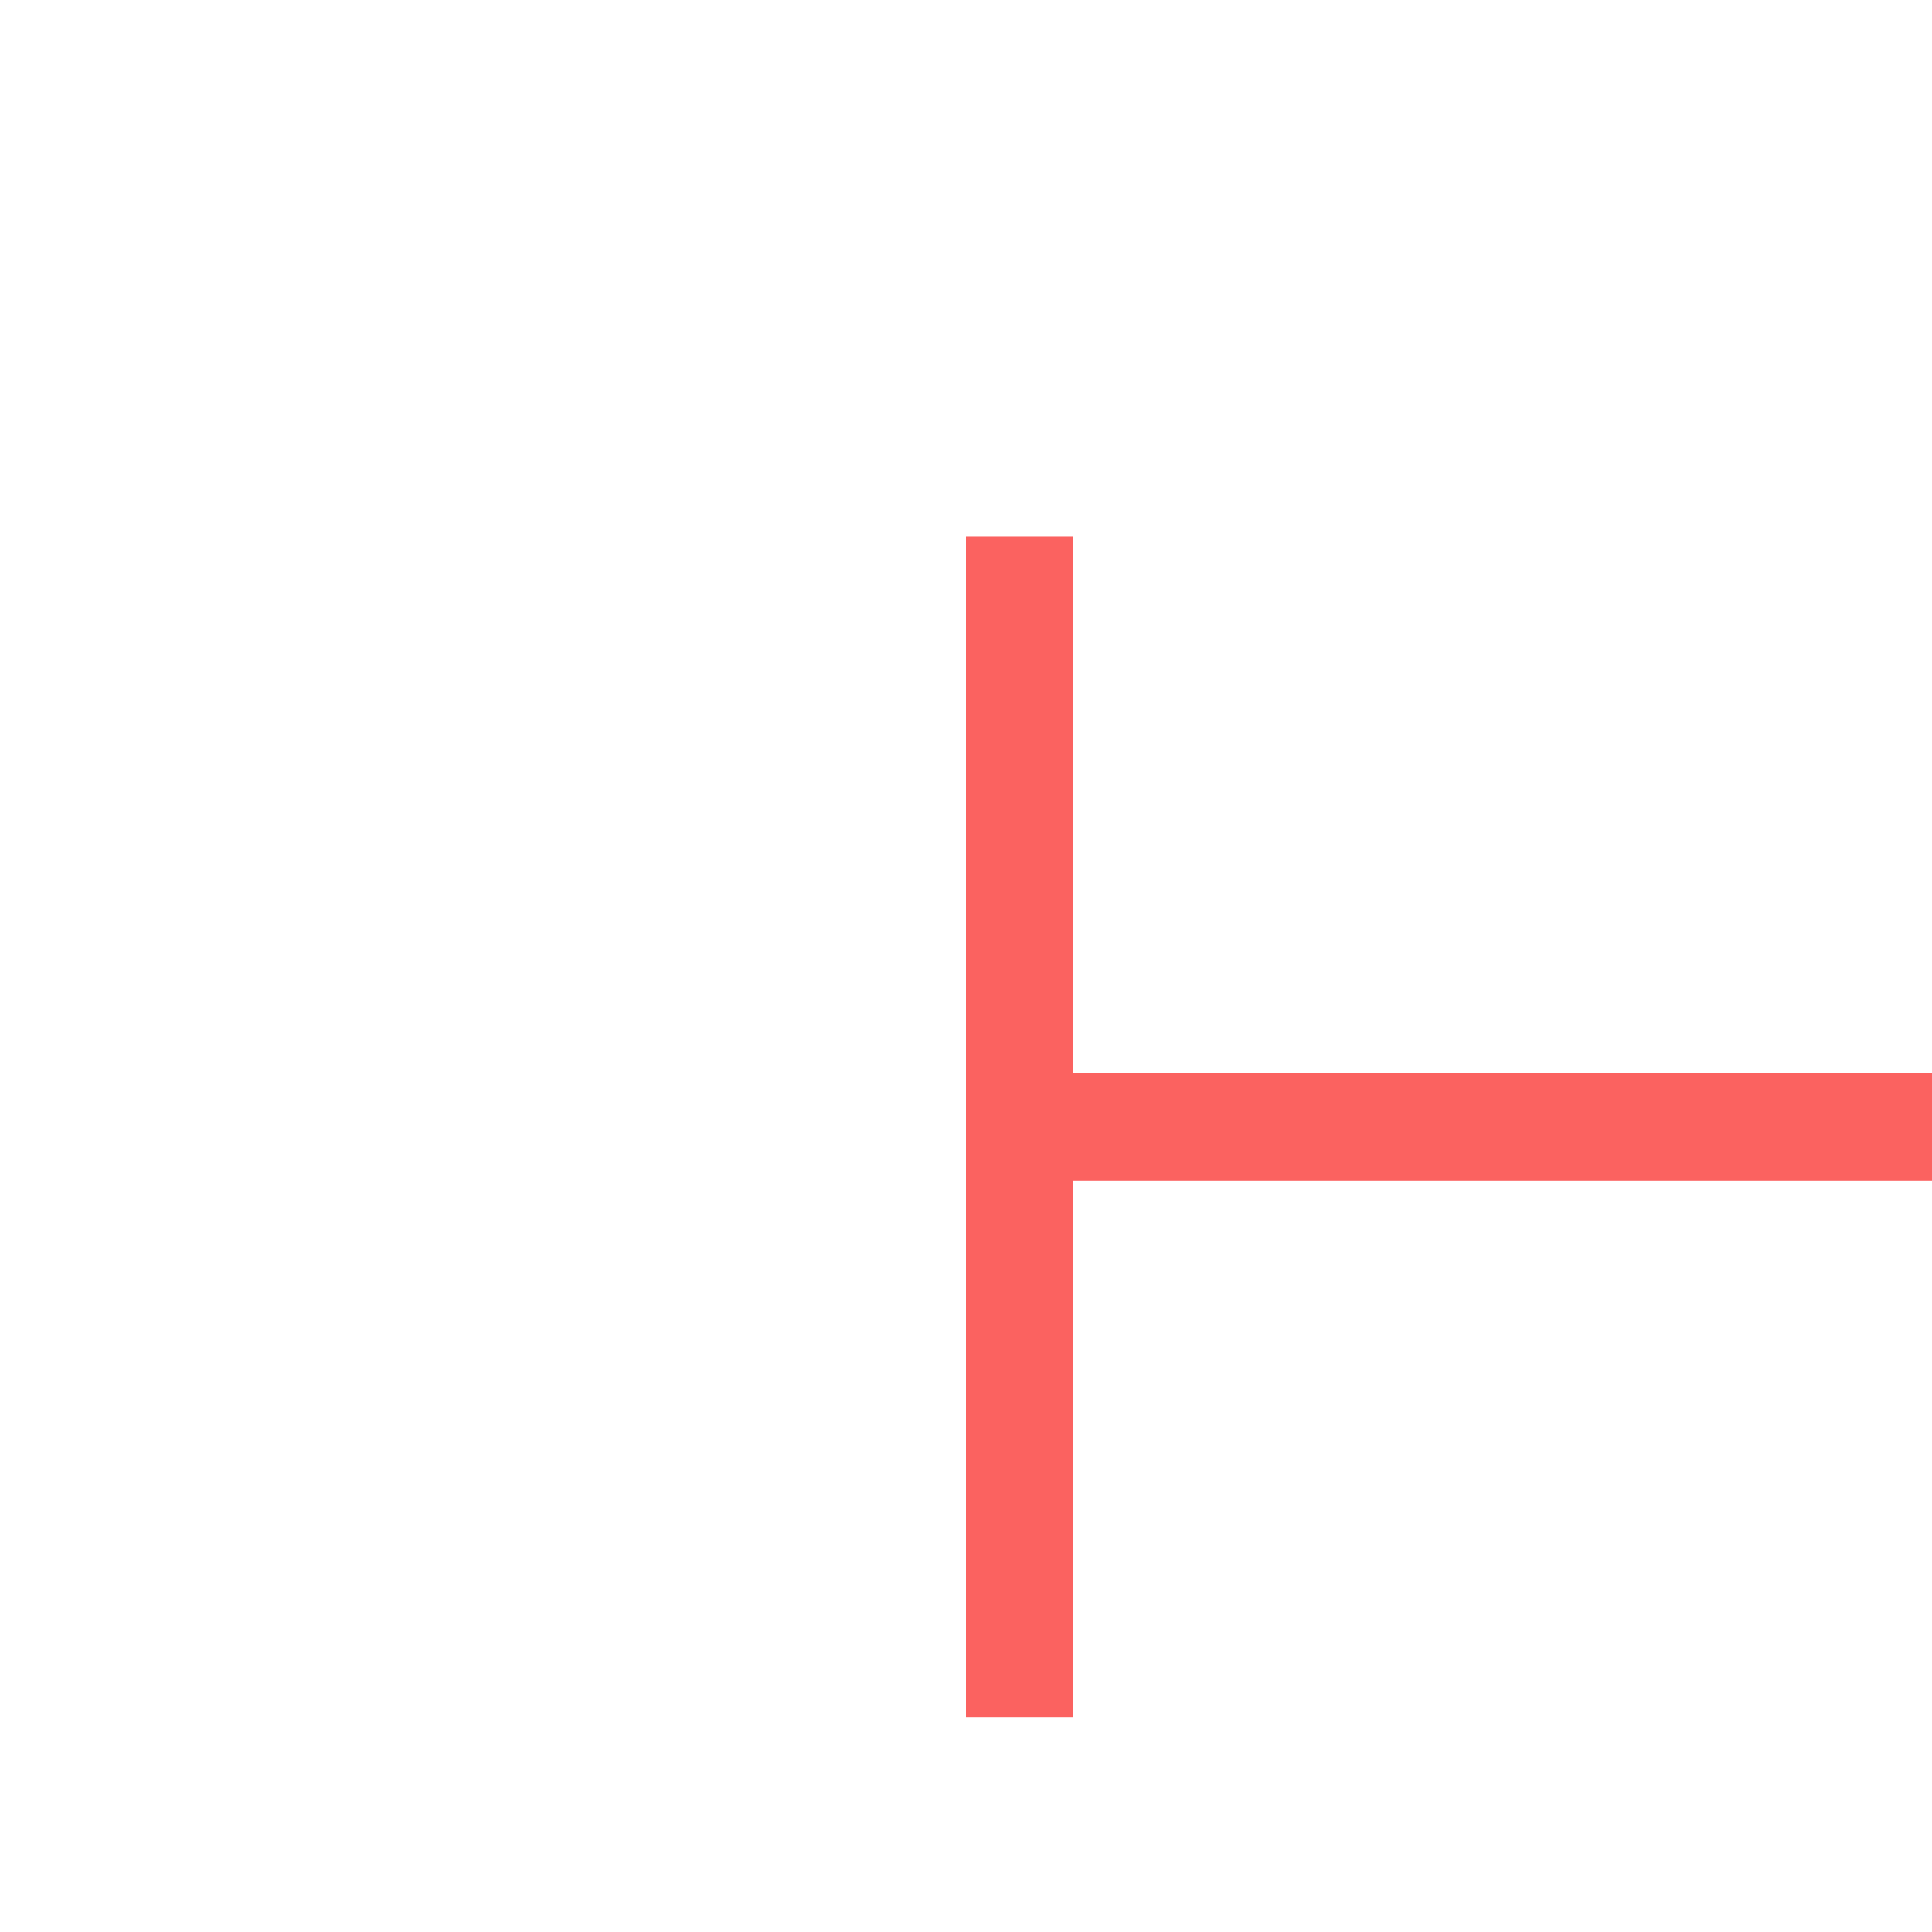
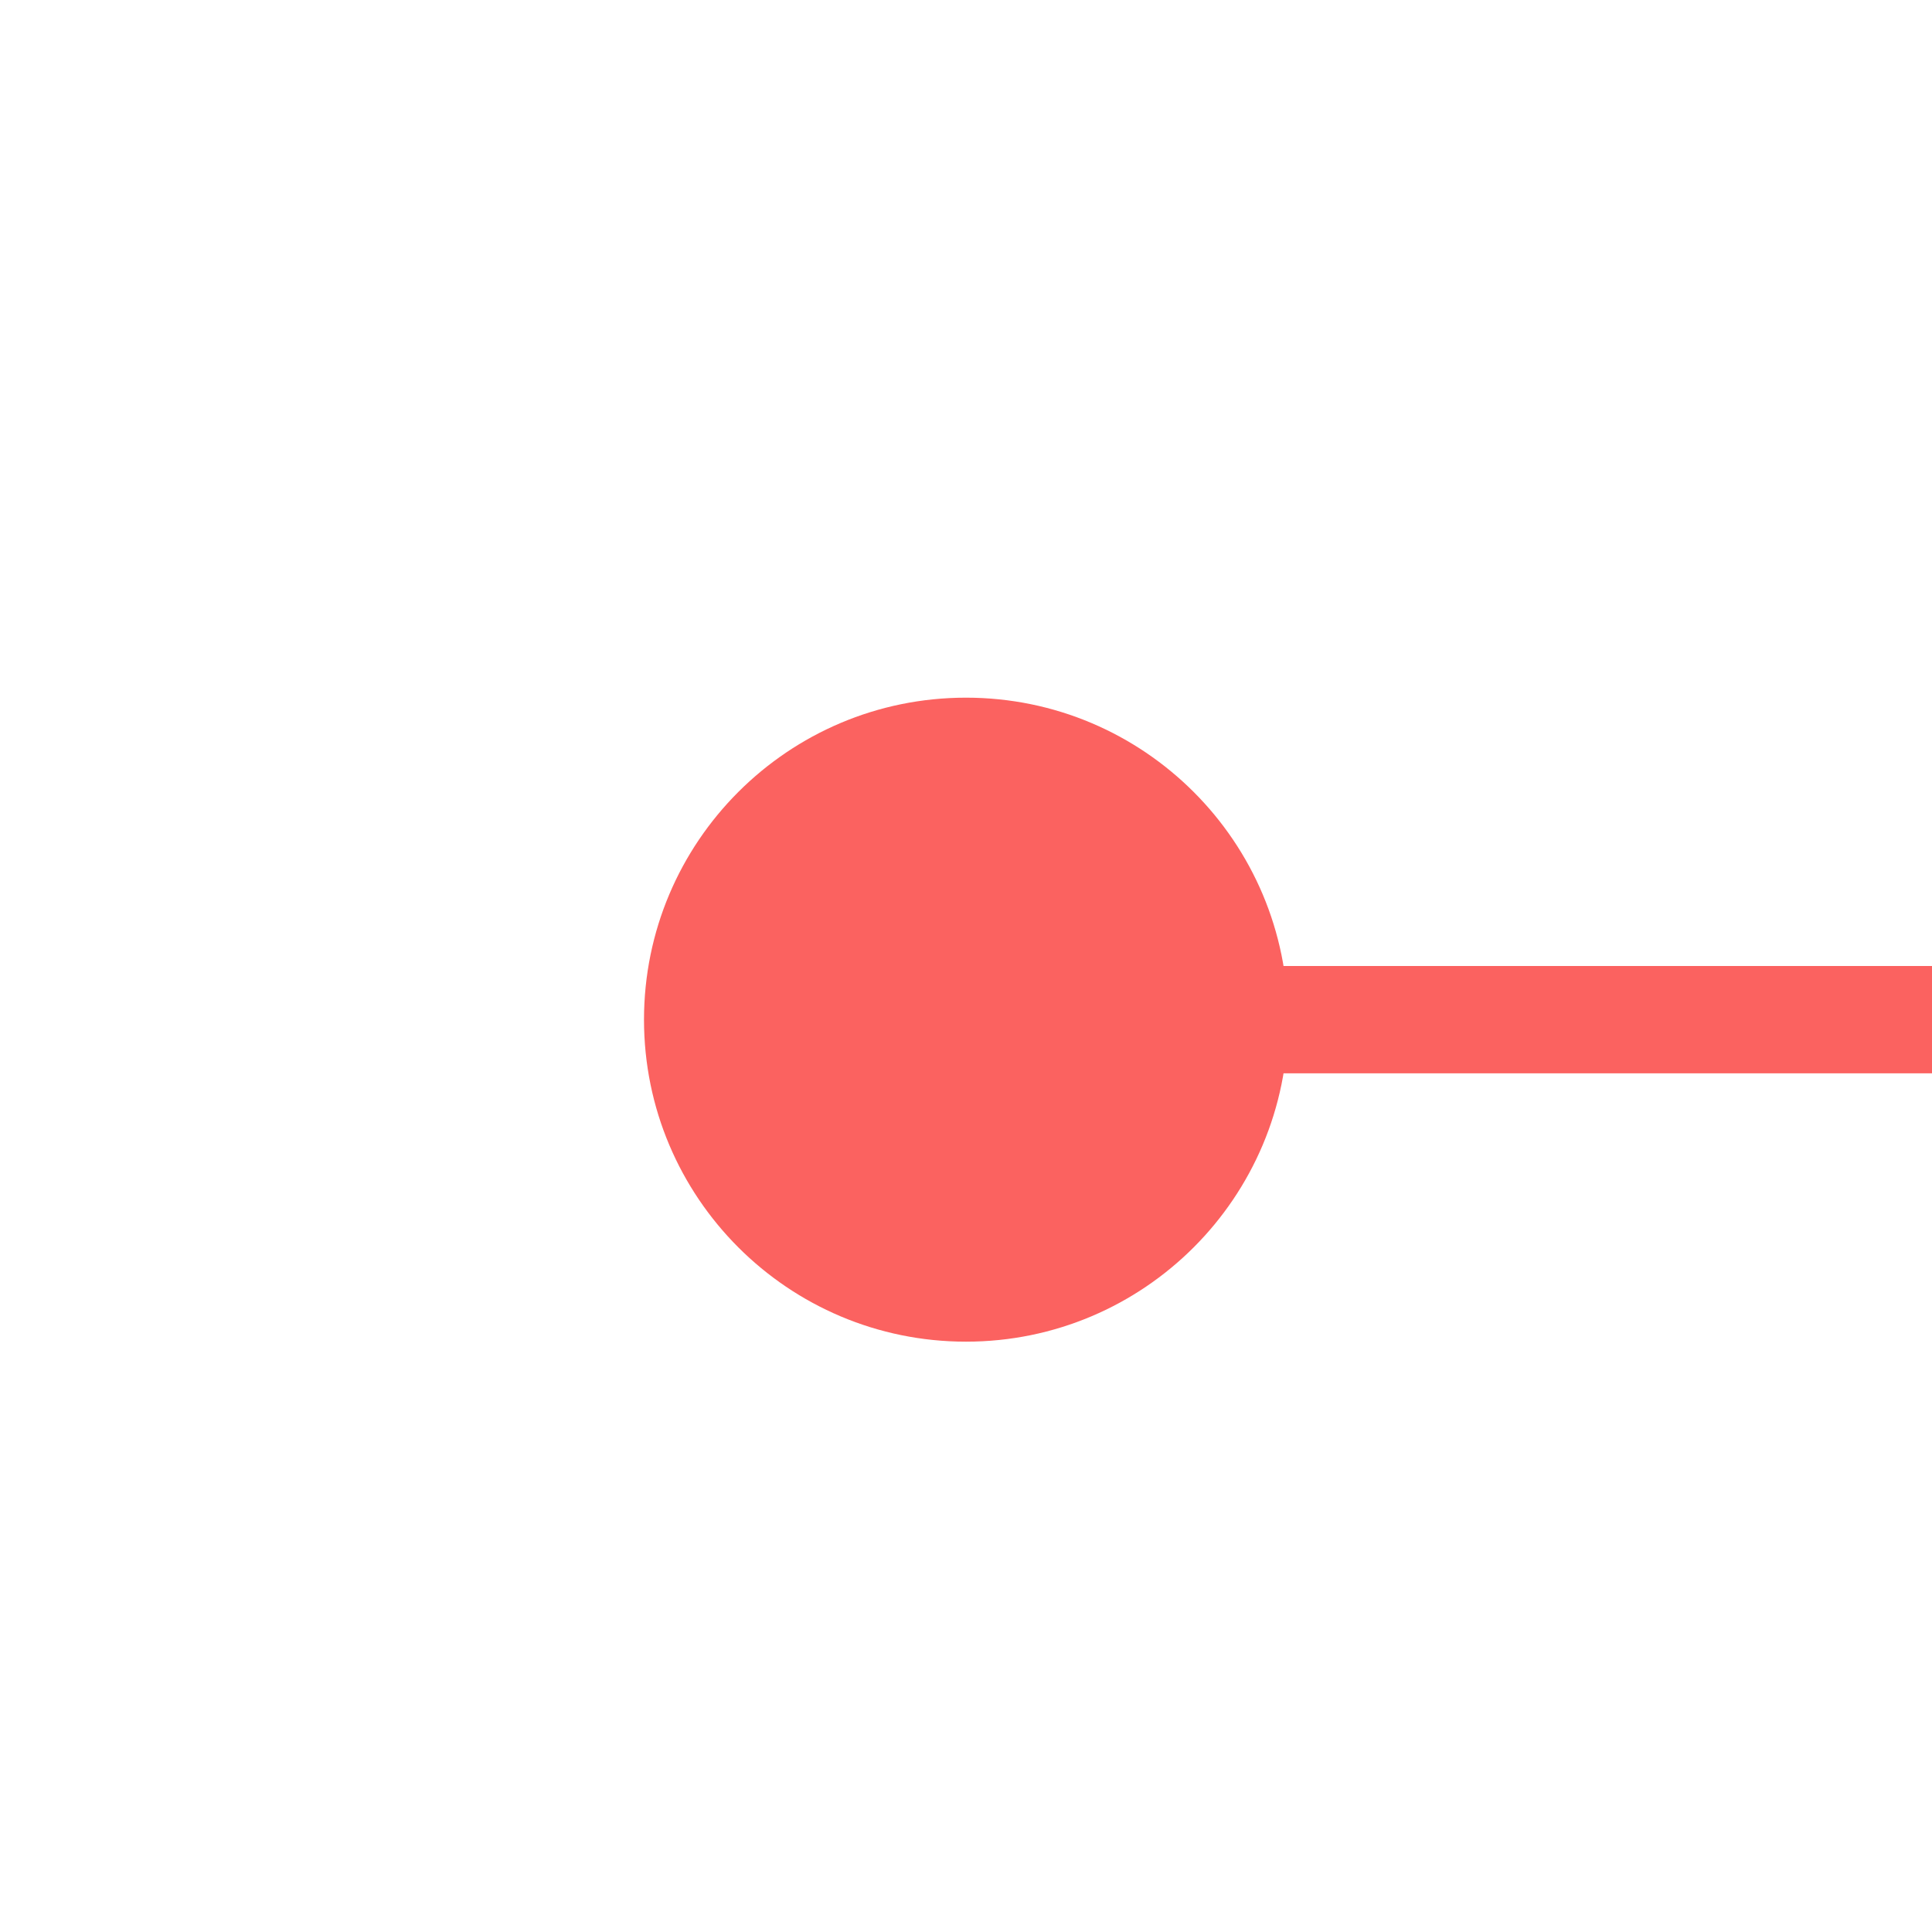
- <svg xmlns="http://www.w3.org/2000/svg" version="1.1" width="18px" height="18px" preserveAspectRatio="xMinYMid meet" viewBox="514 605  18 16">
-   <path d="M 1049.5 460  L 1049.5 609  A 5 5 0 0 1 1044.5 614.5 L 523 614.5  " stroke-width="1" stroke="#fb6260" fill="none" />
-   <path d="M 1049.5 459  A 3 3 0 0 0 1046.5 462 A 3 3 0 0 0 1049.5 465 A 3 3 0 0 0 1052.5 462 A 3 3 0 0 0 1049.5 459 Z M 524 620  L 524 609  L 523 609  L 523 620  L 524 620  Z " fill-rule="nonzero" fill="#fb6260" stroke="none" />
+ <svg xmlns="http://www.w3.org/2000/svg" version="1.1" width="18px" height="18px" preserveAspectRatio="xMinYMid meet" viewBox="575 166  18 16">
+   <path d="M 582 174.5  L 595 174.5  A 5 5 0 0 0 600.5 169.5 L 600.5 151  A 5 5 0 0 1 605.5 146.5 L 618 146.5  " stroke-width="1" stroke="#fb6260" fill="none" />
+   <path d="M 584 171.5  A 3 3 0 0 0 581 174.5 A 3 3 0 0 0 584 177.5 A 3 3 0 0 0 587 174.5 A 3 3 0 0 0 584 171.5 Z M 617 141  L 617 152  L 618 152  L 618 141  L 617 141  Z " fill-rule="nonzero" fill="#fb6260" stroke="none" />
</svg>
